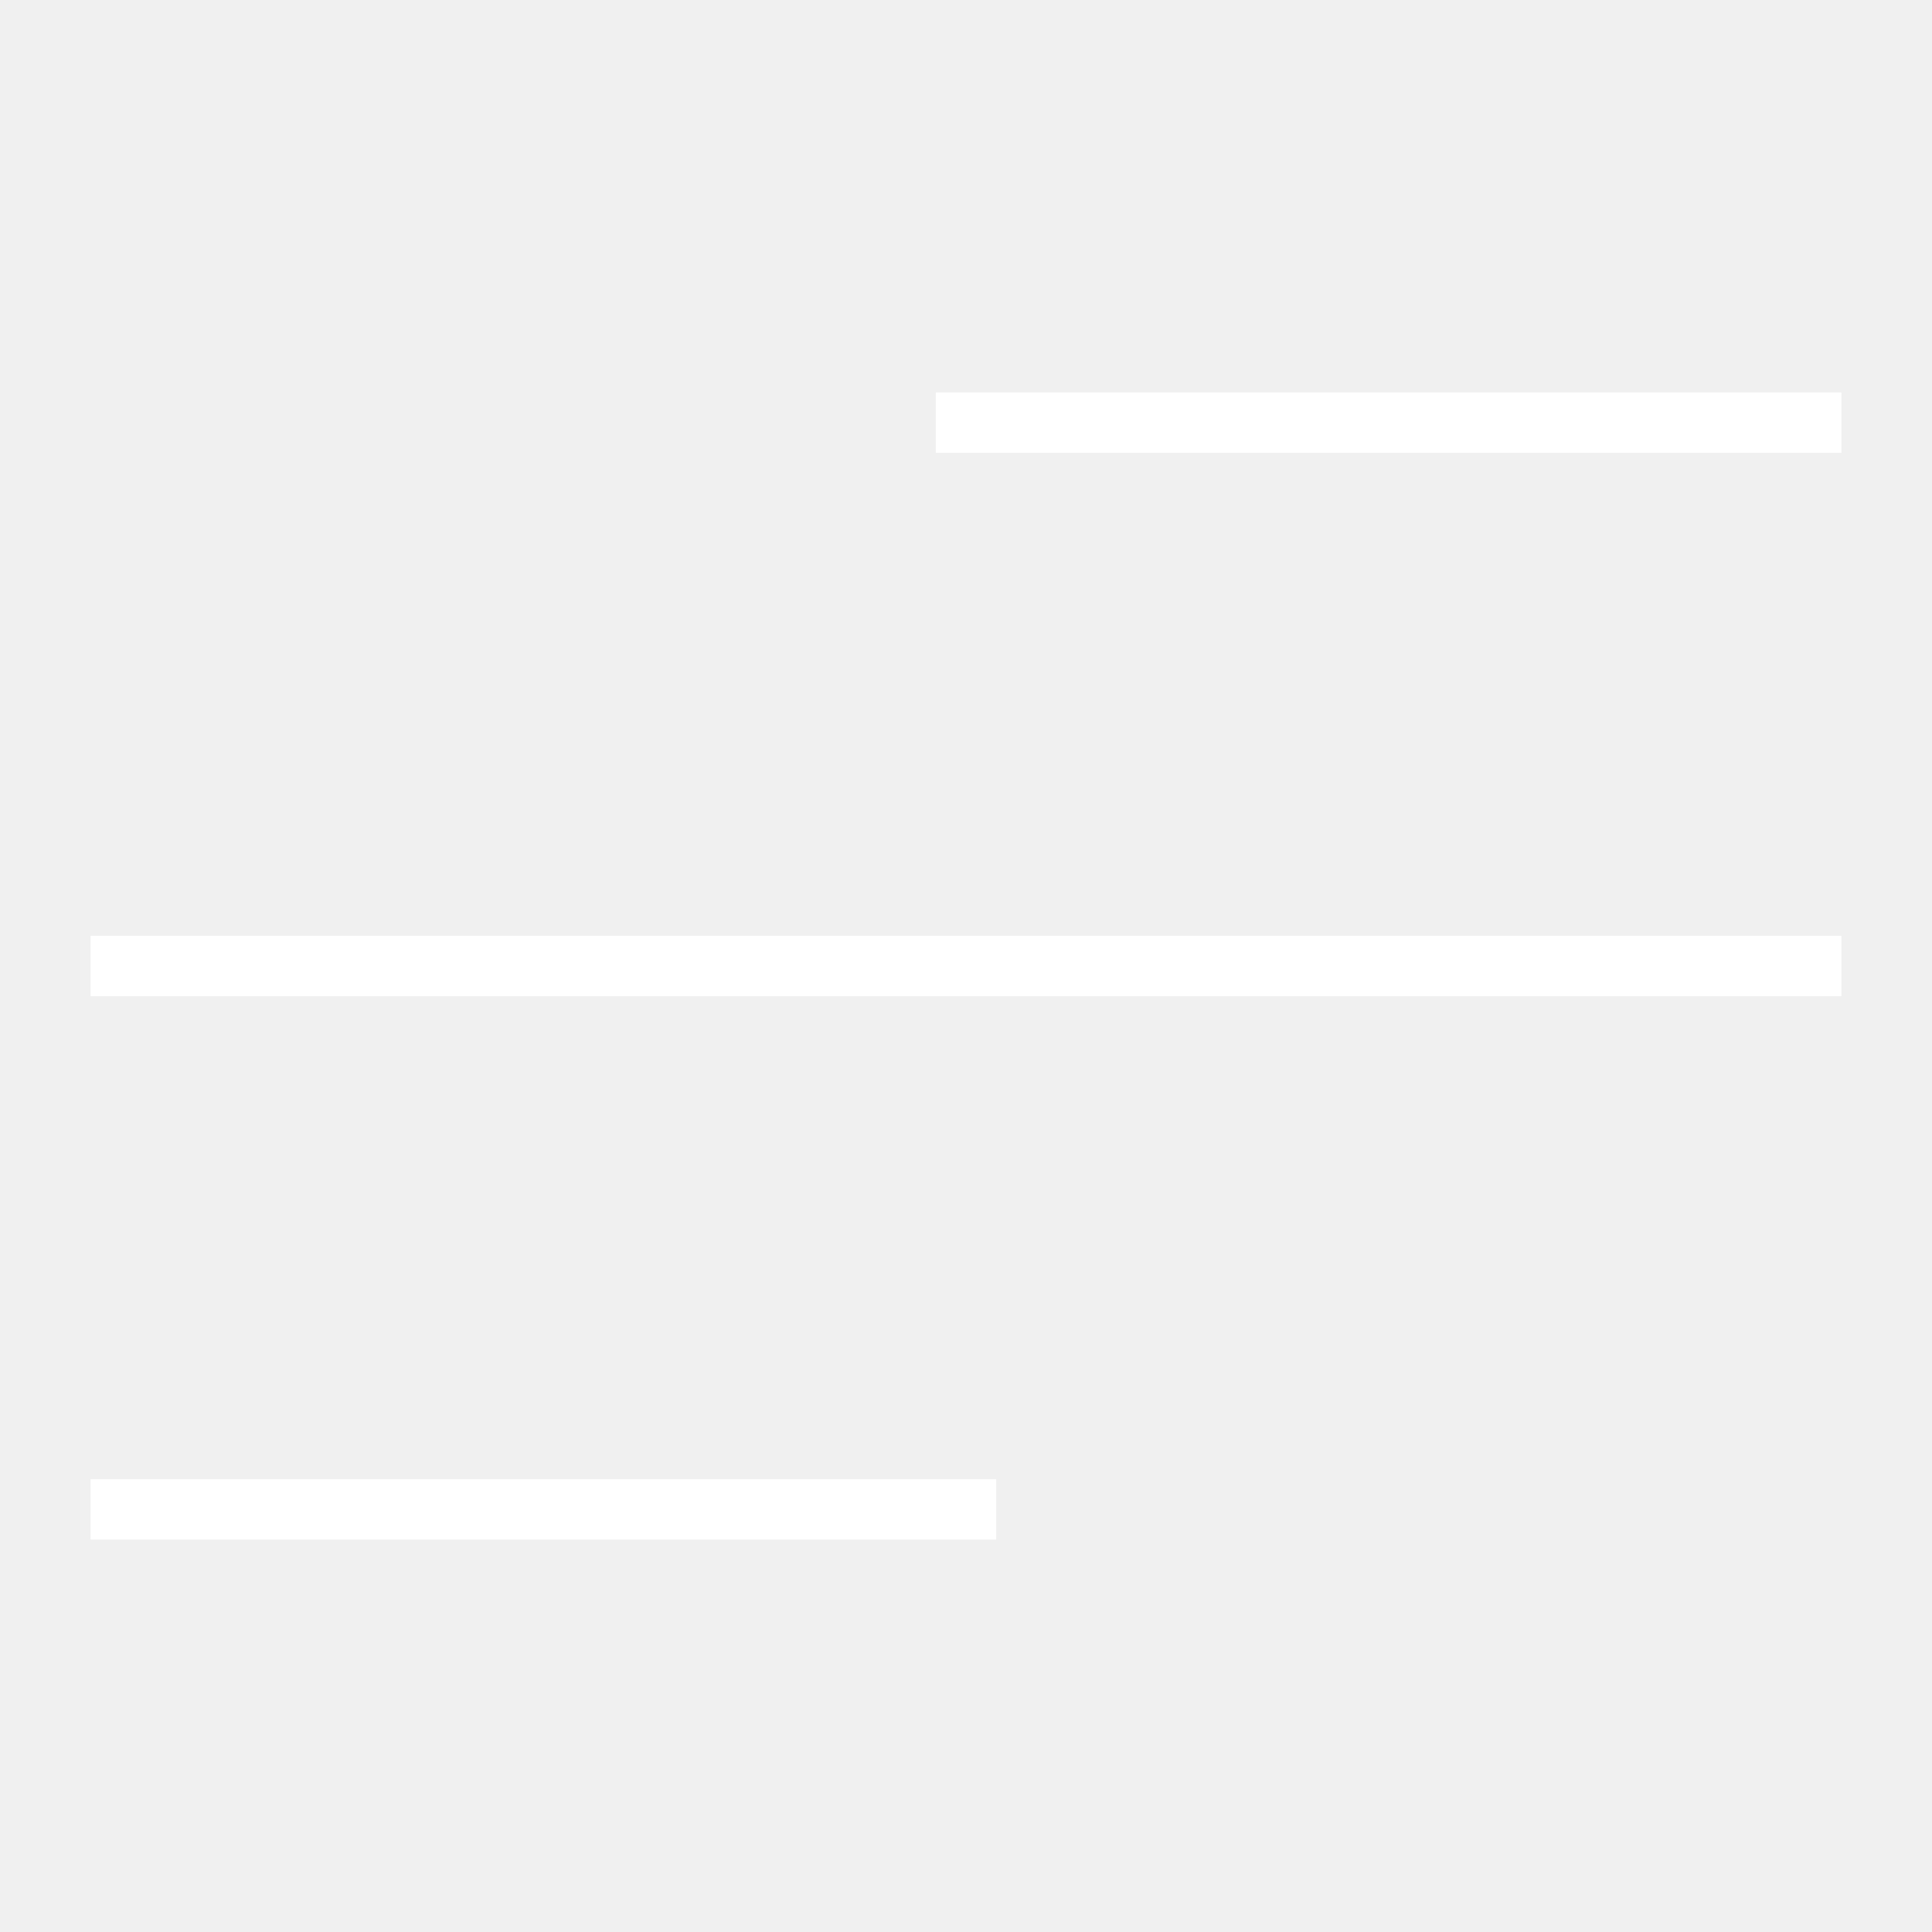
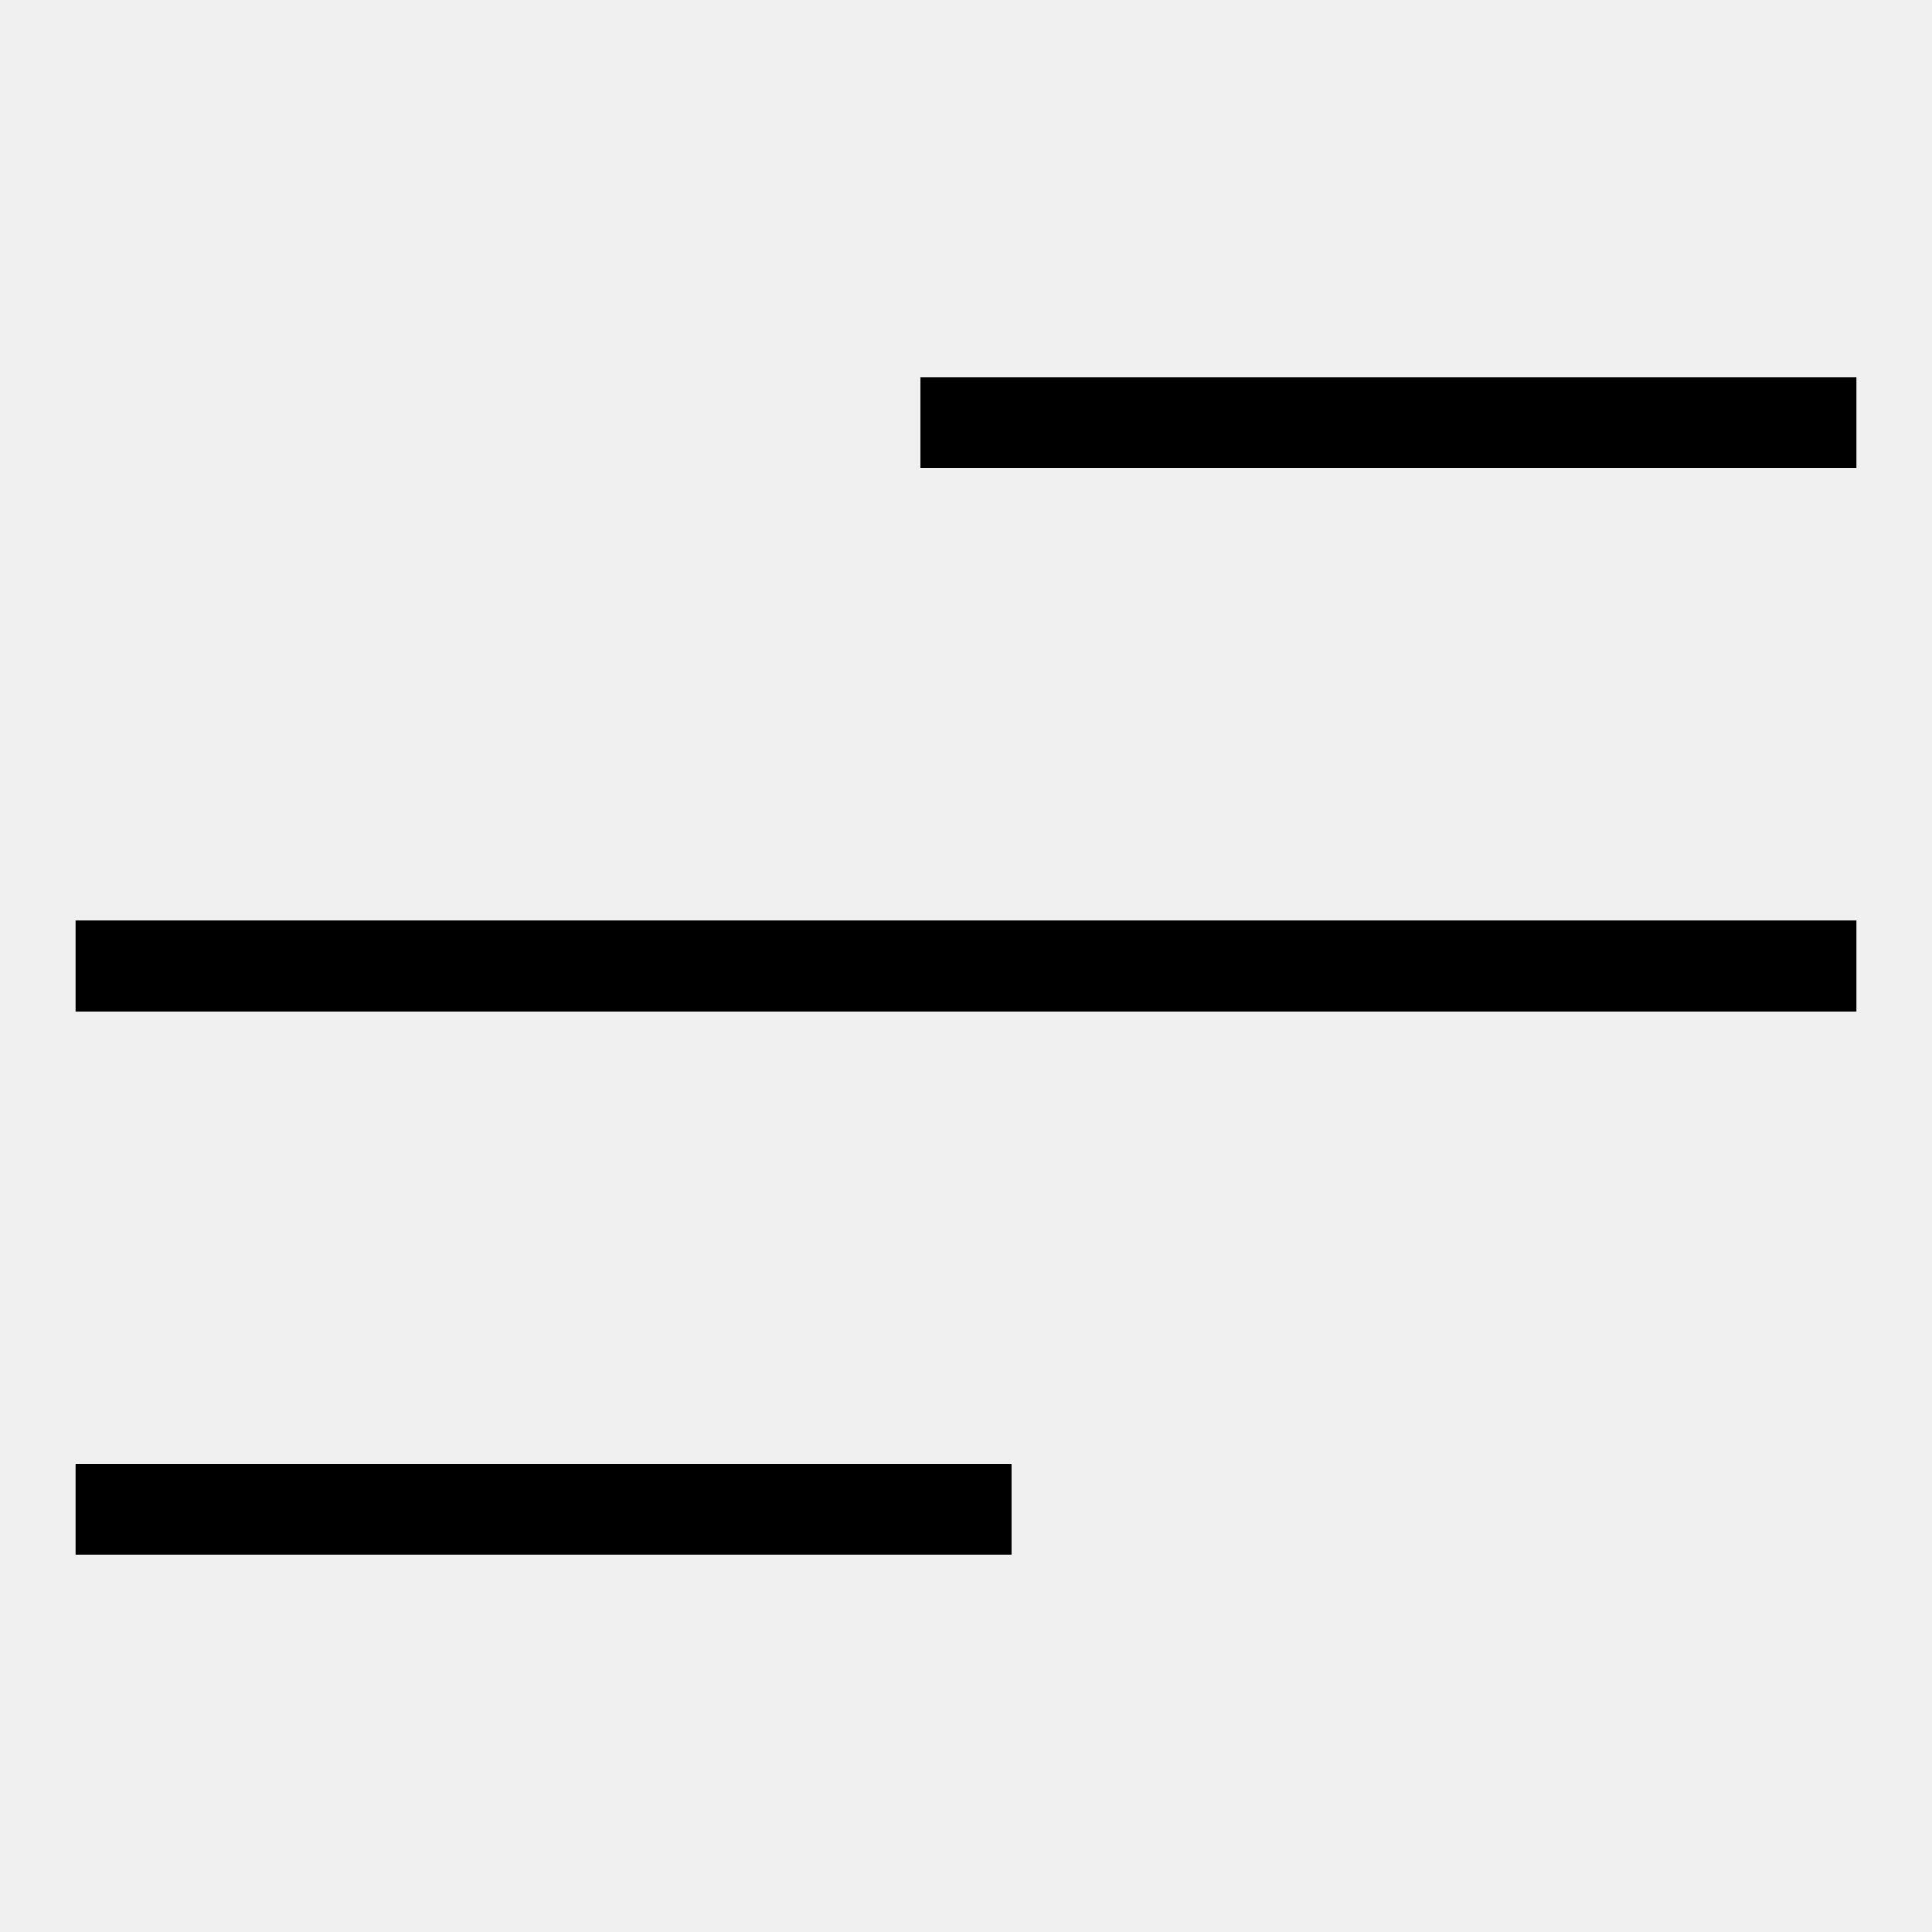
- <svg xmlns="http://www.w3.org/2000/svg" width="64" height="64" x="0" y="0" stroke-width="2" viewBox="0 0 64 64">
+ <svg xmlns="http://www.w3.org/2000/svg" width="64" height="64" x="0" y="0" stroke-width="3" viewBox="0 0 64 64">
  <g stroke-width="2" transform="translate(0, 0)">
-     <line x1="4" x2="60" y1="32" y2="32" fill="none" stroke="#fff" stroke-linecap="square" stroke-linejoin="miter" stroke-miterlimit="10" stroke-width="2" data-color="color-2" />
-     <line x1="32" x2="60" y1="14" y2="14" fill="none" stroke="#fff" stroke-linecap="square" stroke-linejoin="miter" stroke-miterlimit="10" stroke-width="2" />
-     <line x1="4" x2="32" y1="50" y2="50" fill="none" stroke="#fff" stroke-linecap="square" stroke-linejoin="miter" stroke-miterlimit="10" stroke-width="2" />
+     <line x1="4" x2="60" y1="32" y2="32" fill="none" stroke="#000000" stroke-linecap="square" stroke-linejoin="miter" stroke-miterlimit="10" stroke-width="3" data-color="color-2" />
+     <line x1="32" x2="60" y1="14" y2="14" fill="none" stroke="#000000" stroke-linecap="square" stroke-linejoin="miter" stroke-miterlimit="10" stroke-width="3" />
+     <line x1="4" x2="32" y1="50" y2="50" fill="none" stroke="#000000" stroke-linecap="square" stroke-linejoin="miter" stroke-miterlimit="10" stroke-width="3" />
  </g>
</svg>
